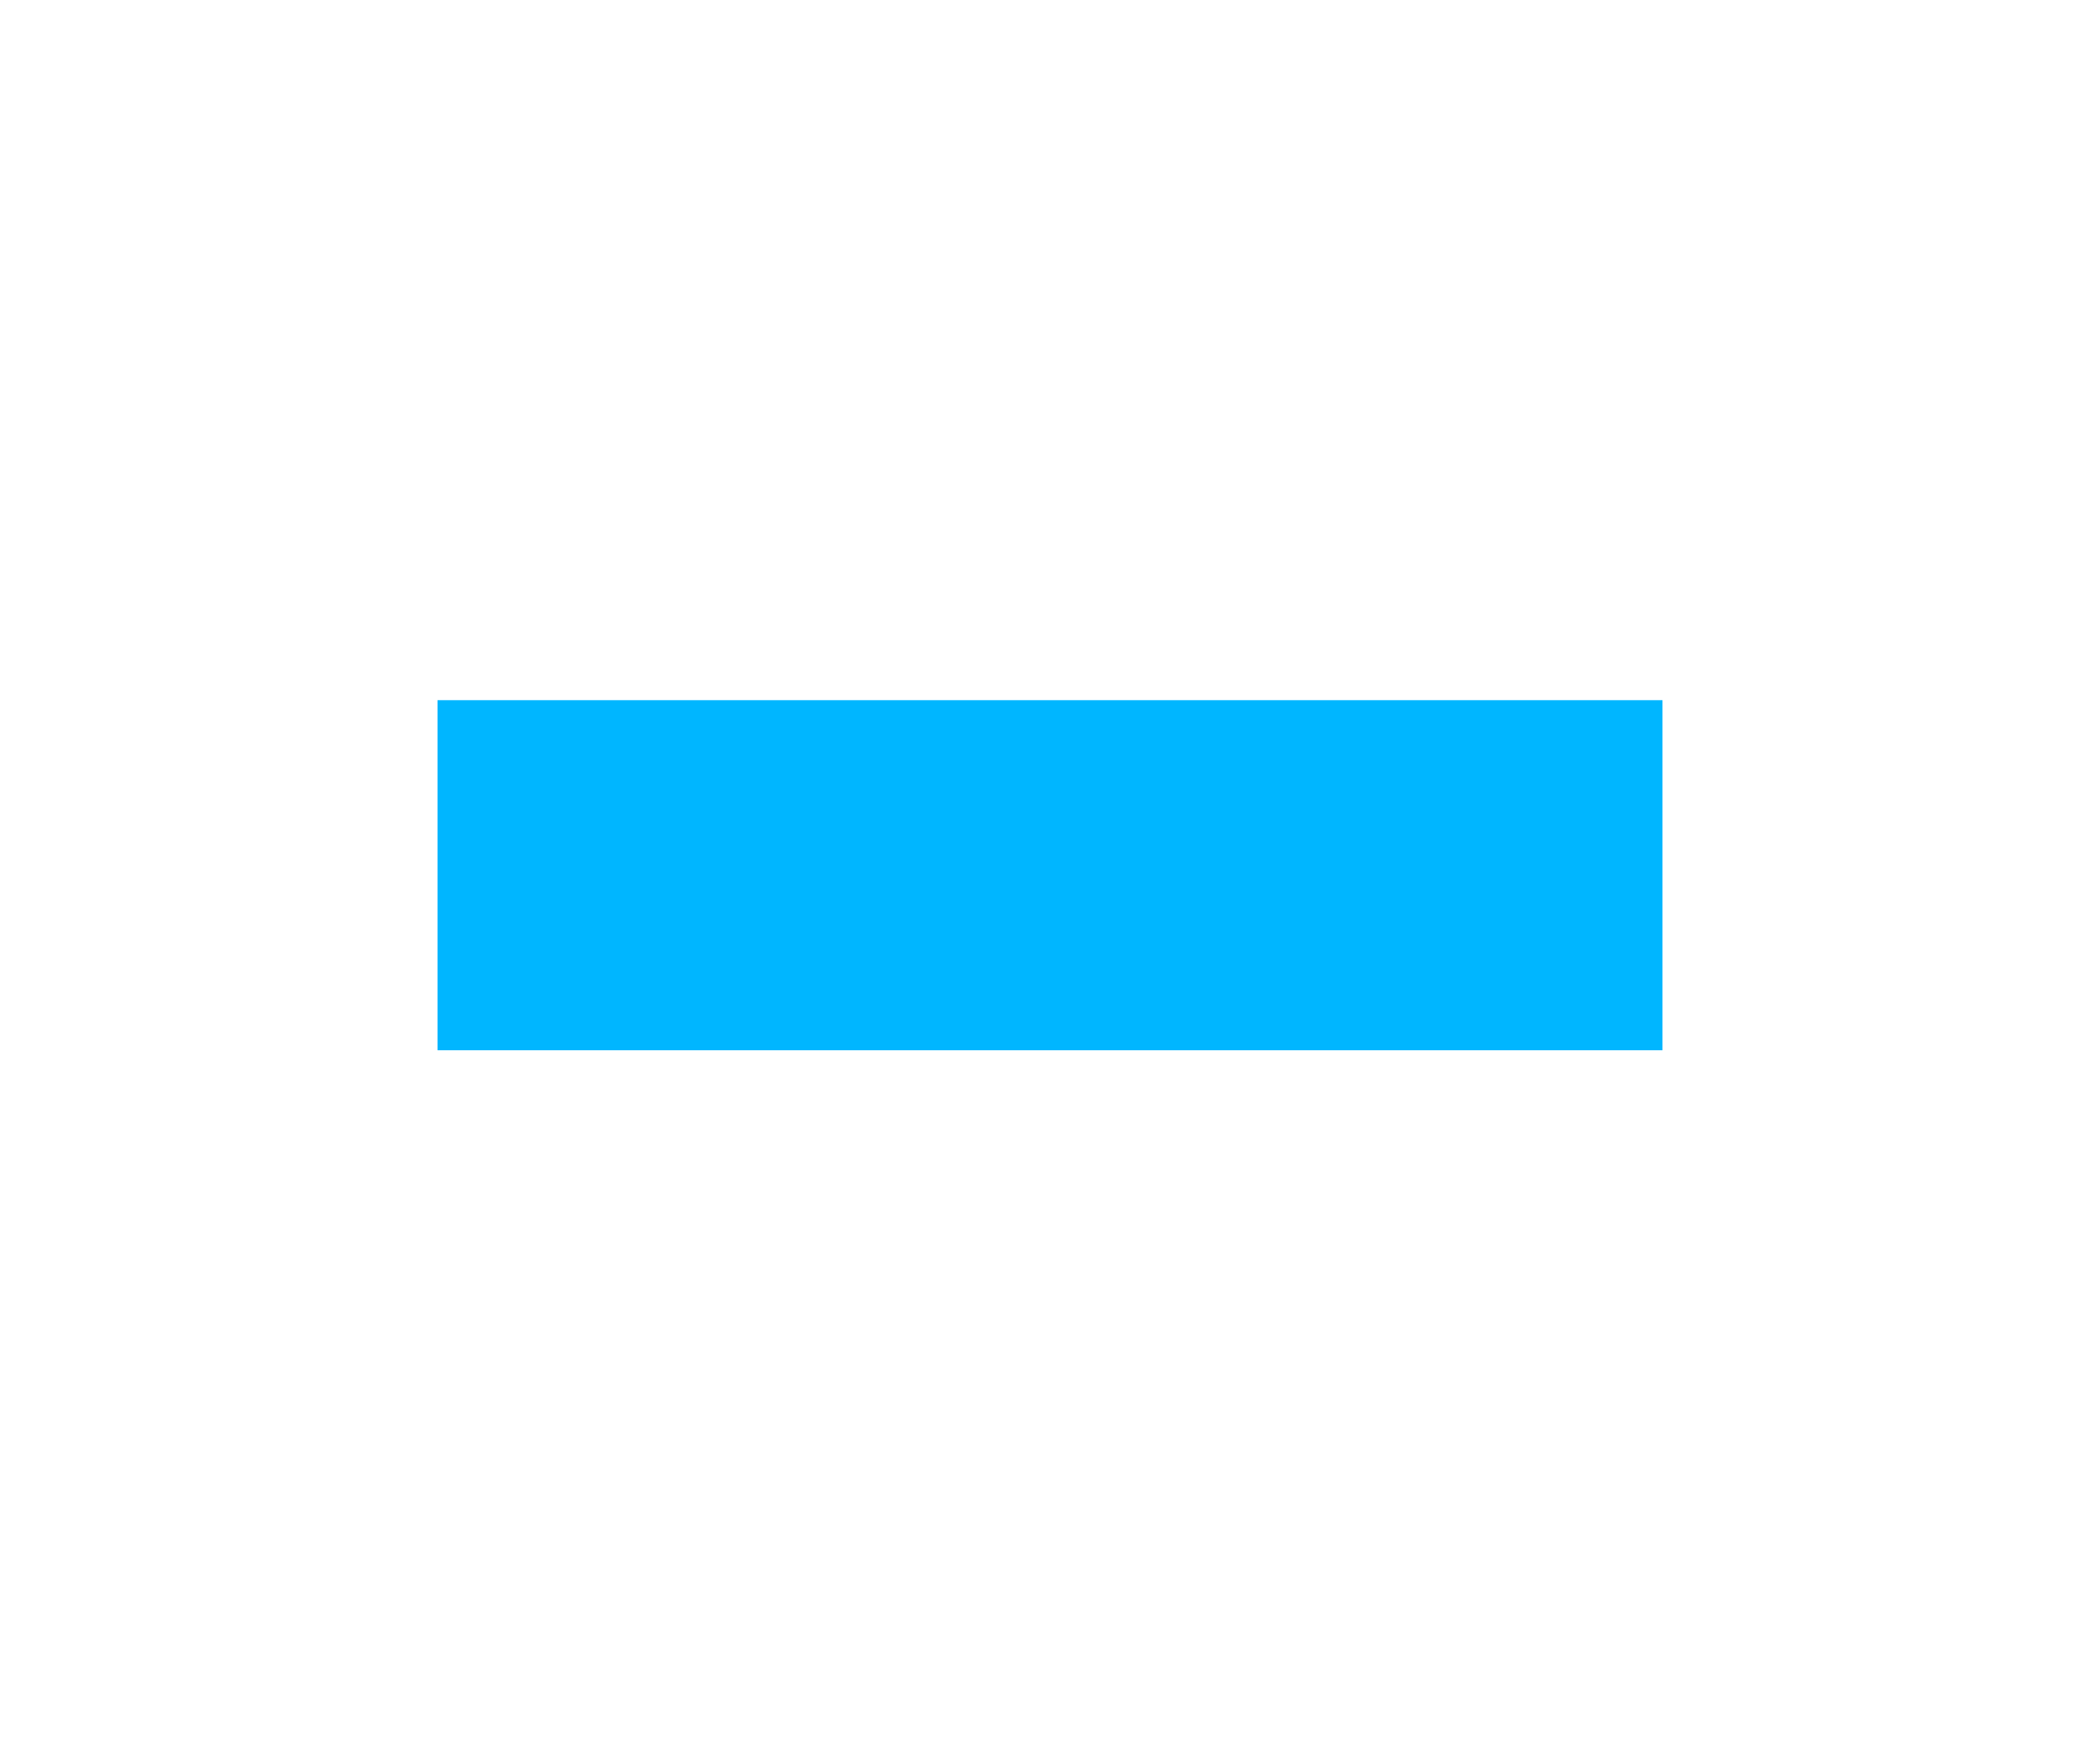
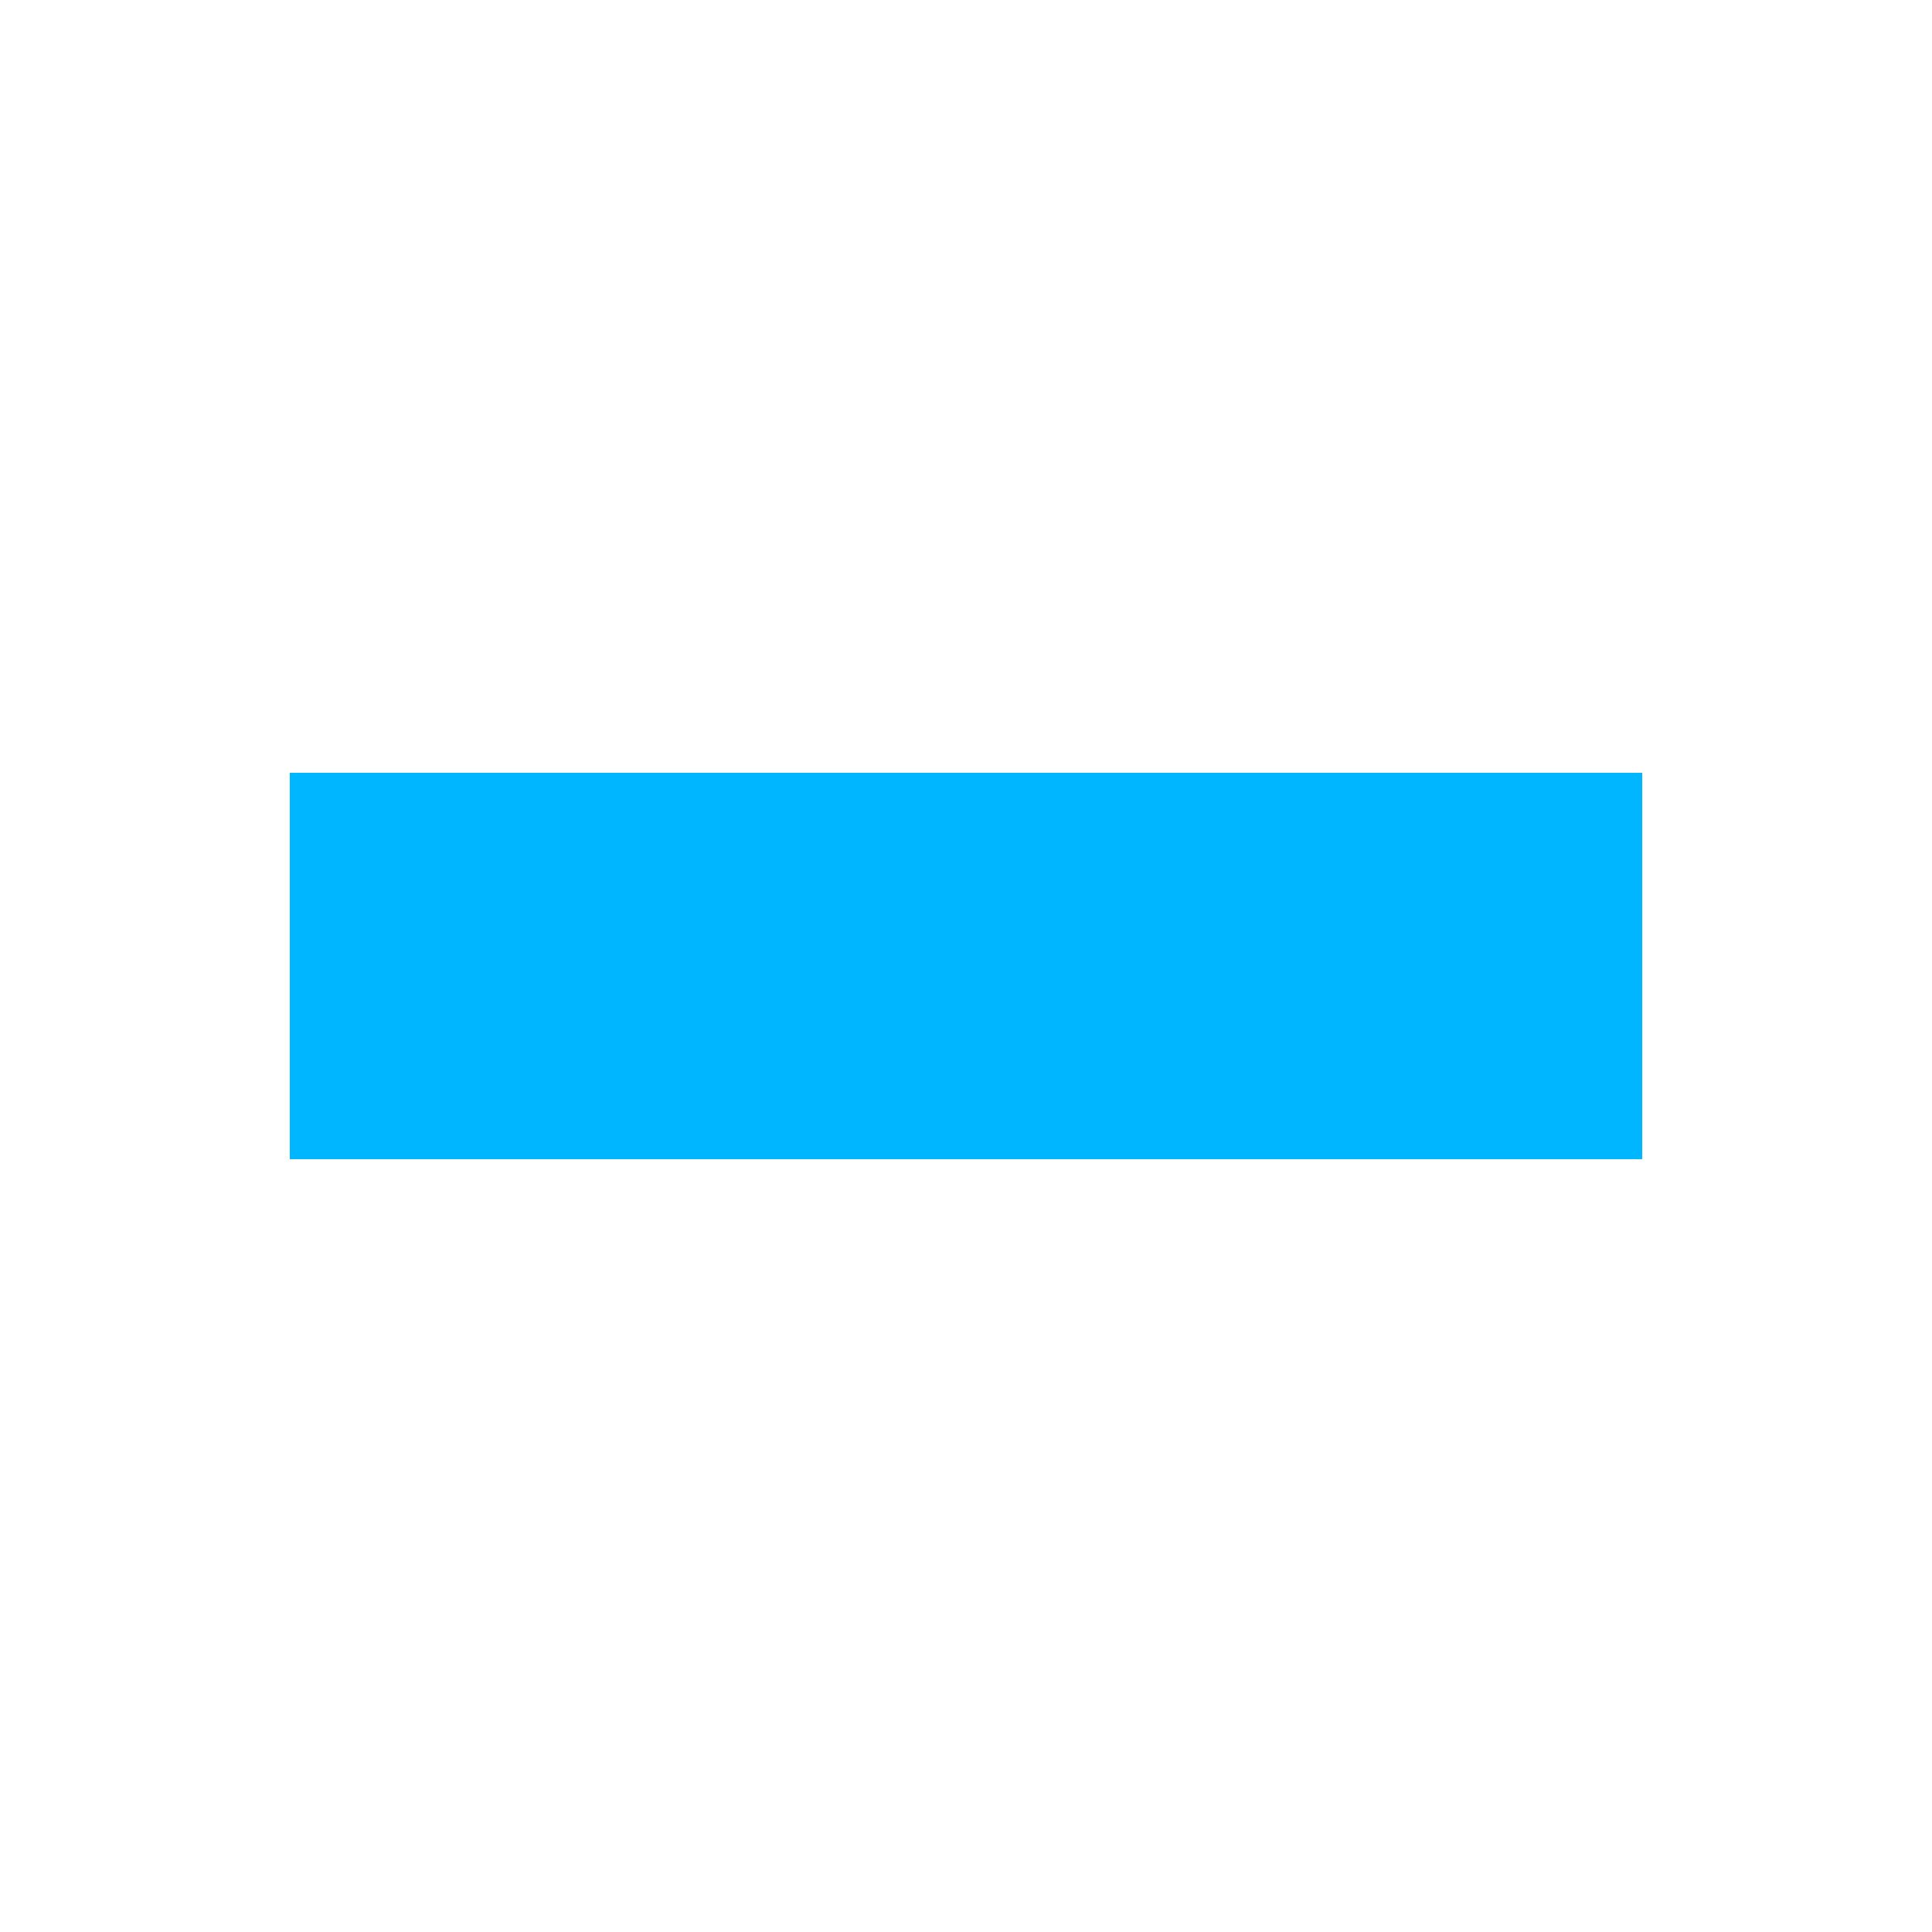
- <svg xmlns="http://www.w3.org/2000/svg" version="1.1" x="0px" y="0px" width="48px" height="40px" viewBox="14 10 20 20" style="enable-background:new 0 0 48 40;" xml:space="preserve">
+ <svg xmlns="http://www.w3.org/2000/svg" version="1.1" x="0px" y="0px" width="20px" height="20px" viewBox="14 10 20 20" style="enable-background:new 0 0 40 40;" xml:space="preserve">
  <g id="remove">
    <g>
      <rect x="17" y="18" style="fill:#00b6ff;" width="14" height="4" />
    </g>
  </g>
  <g id="Ebene_1">
</g>
</svg>
